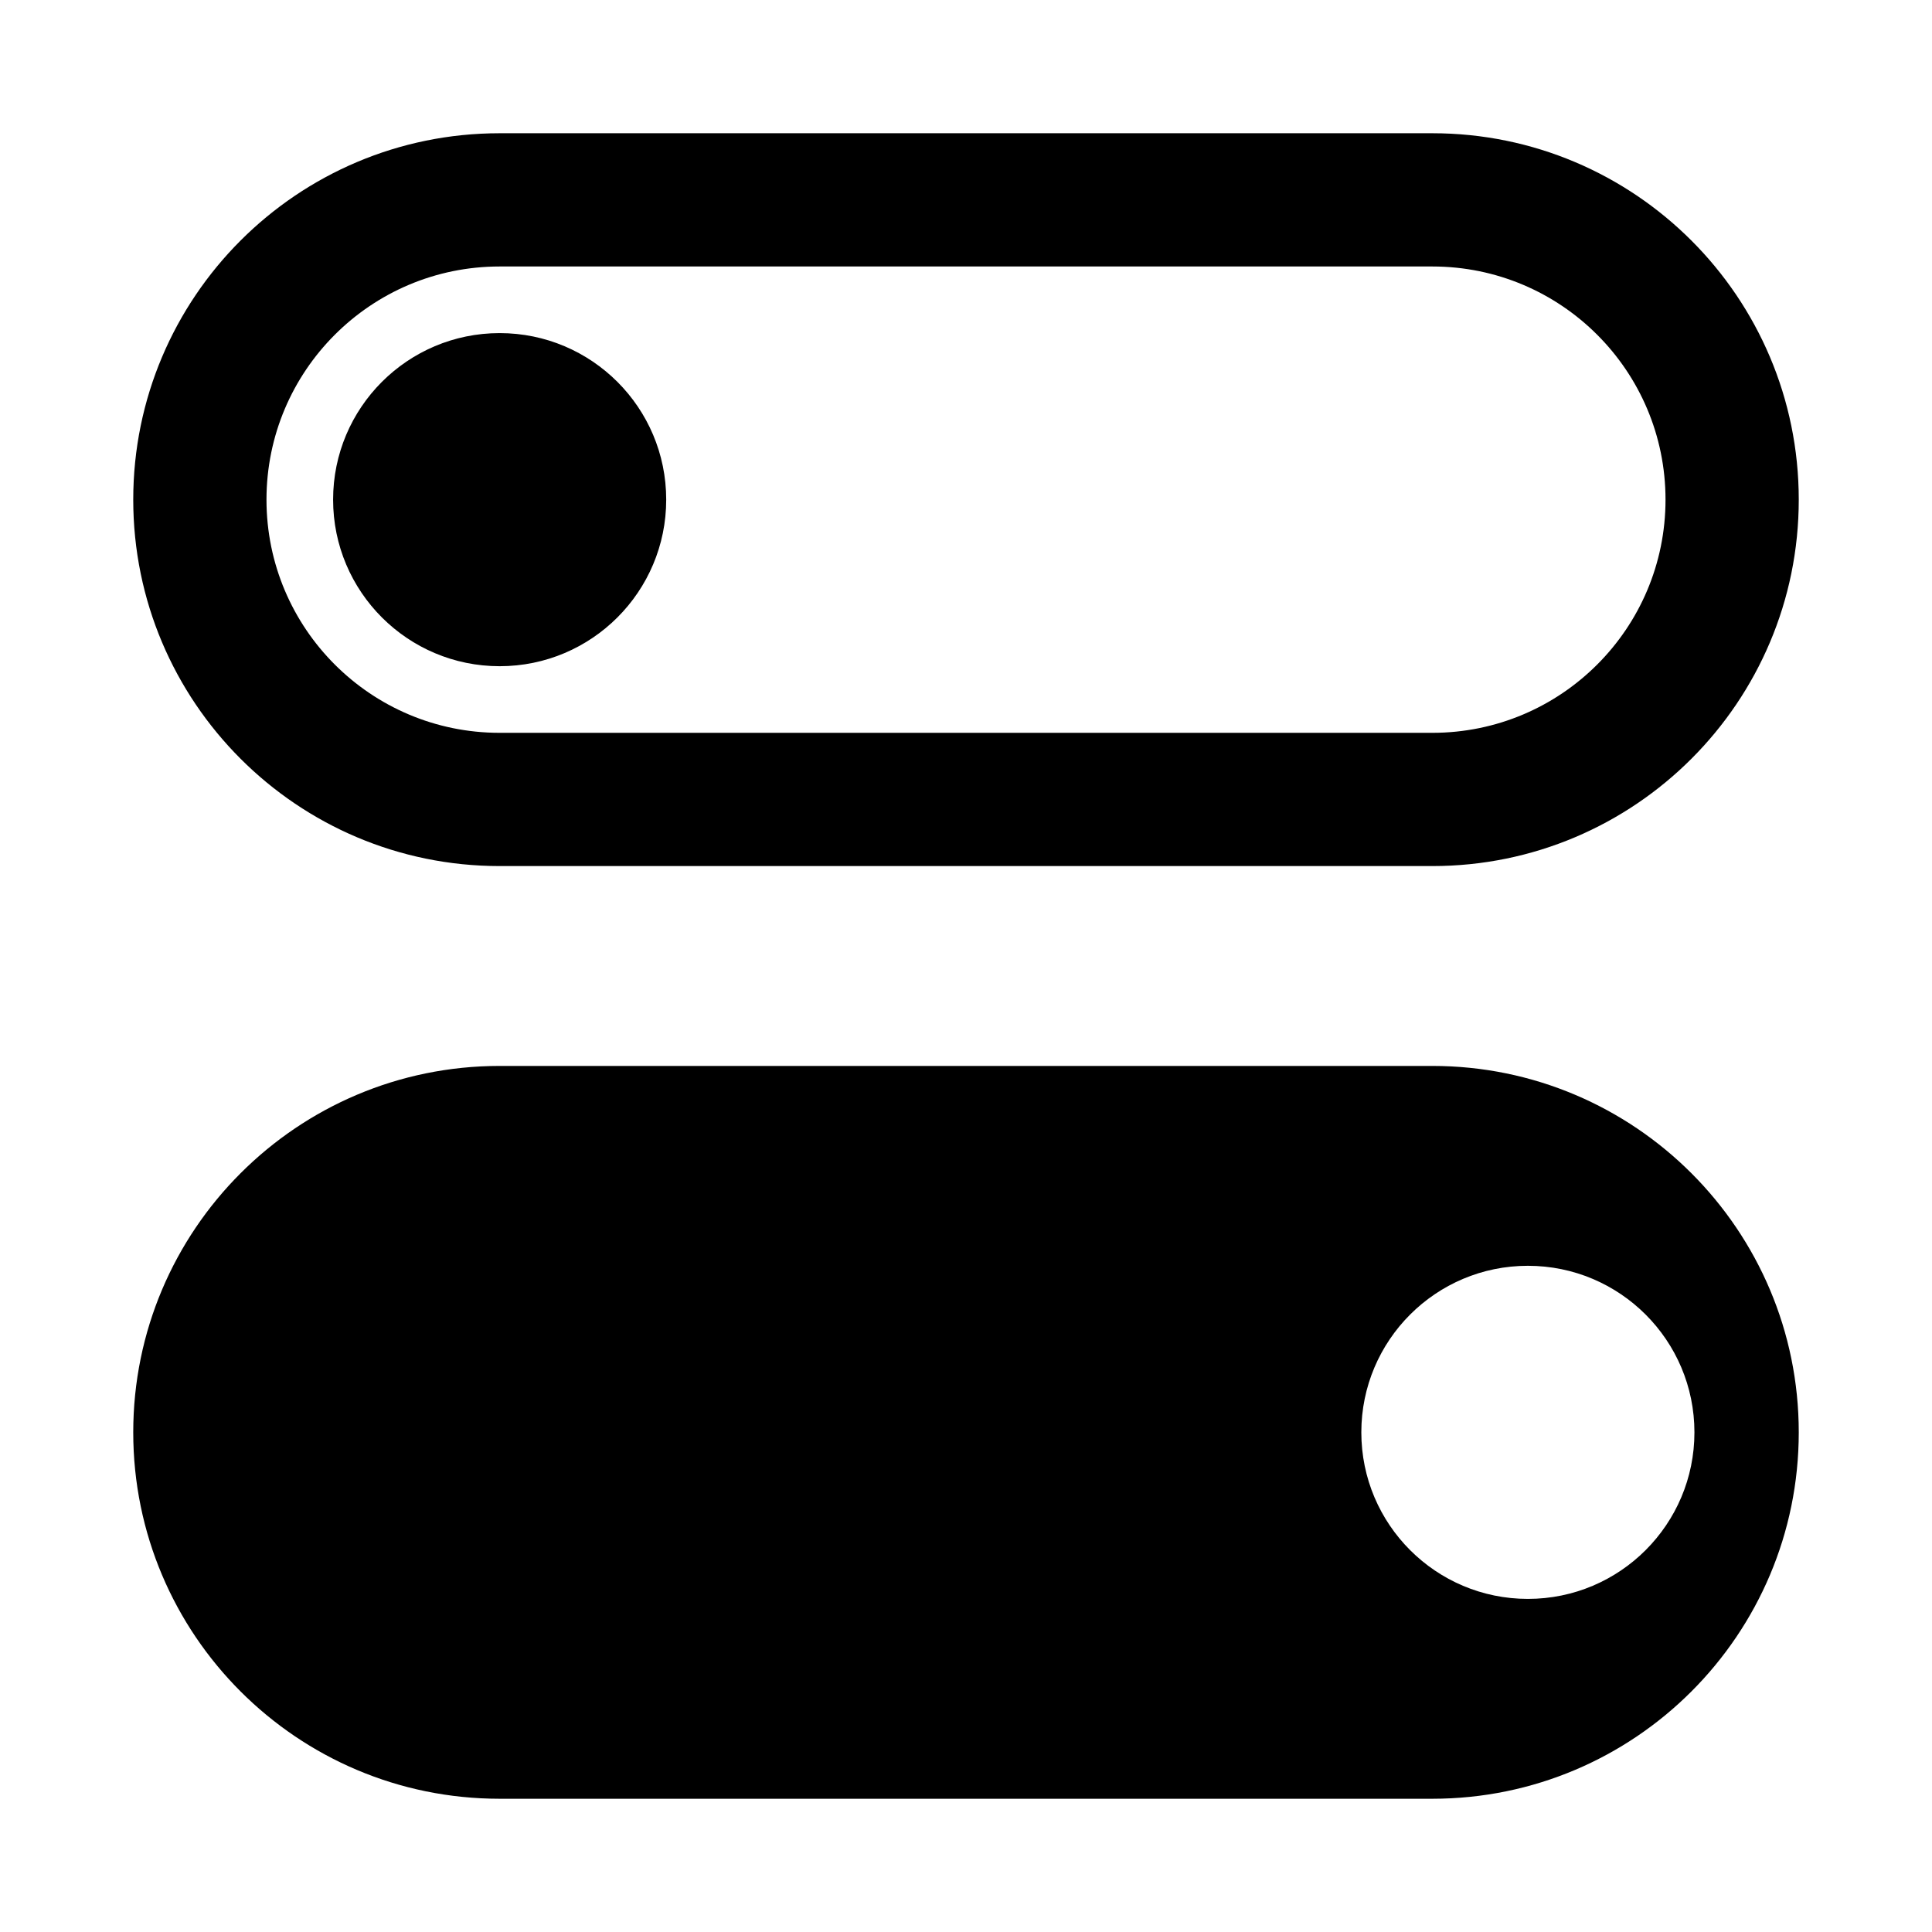
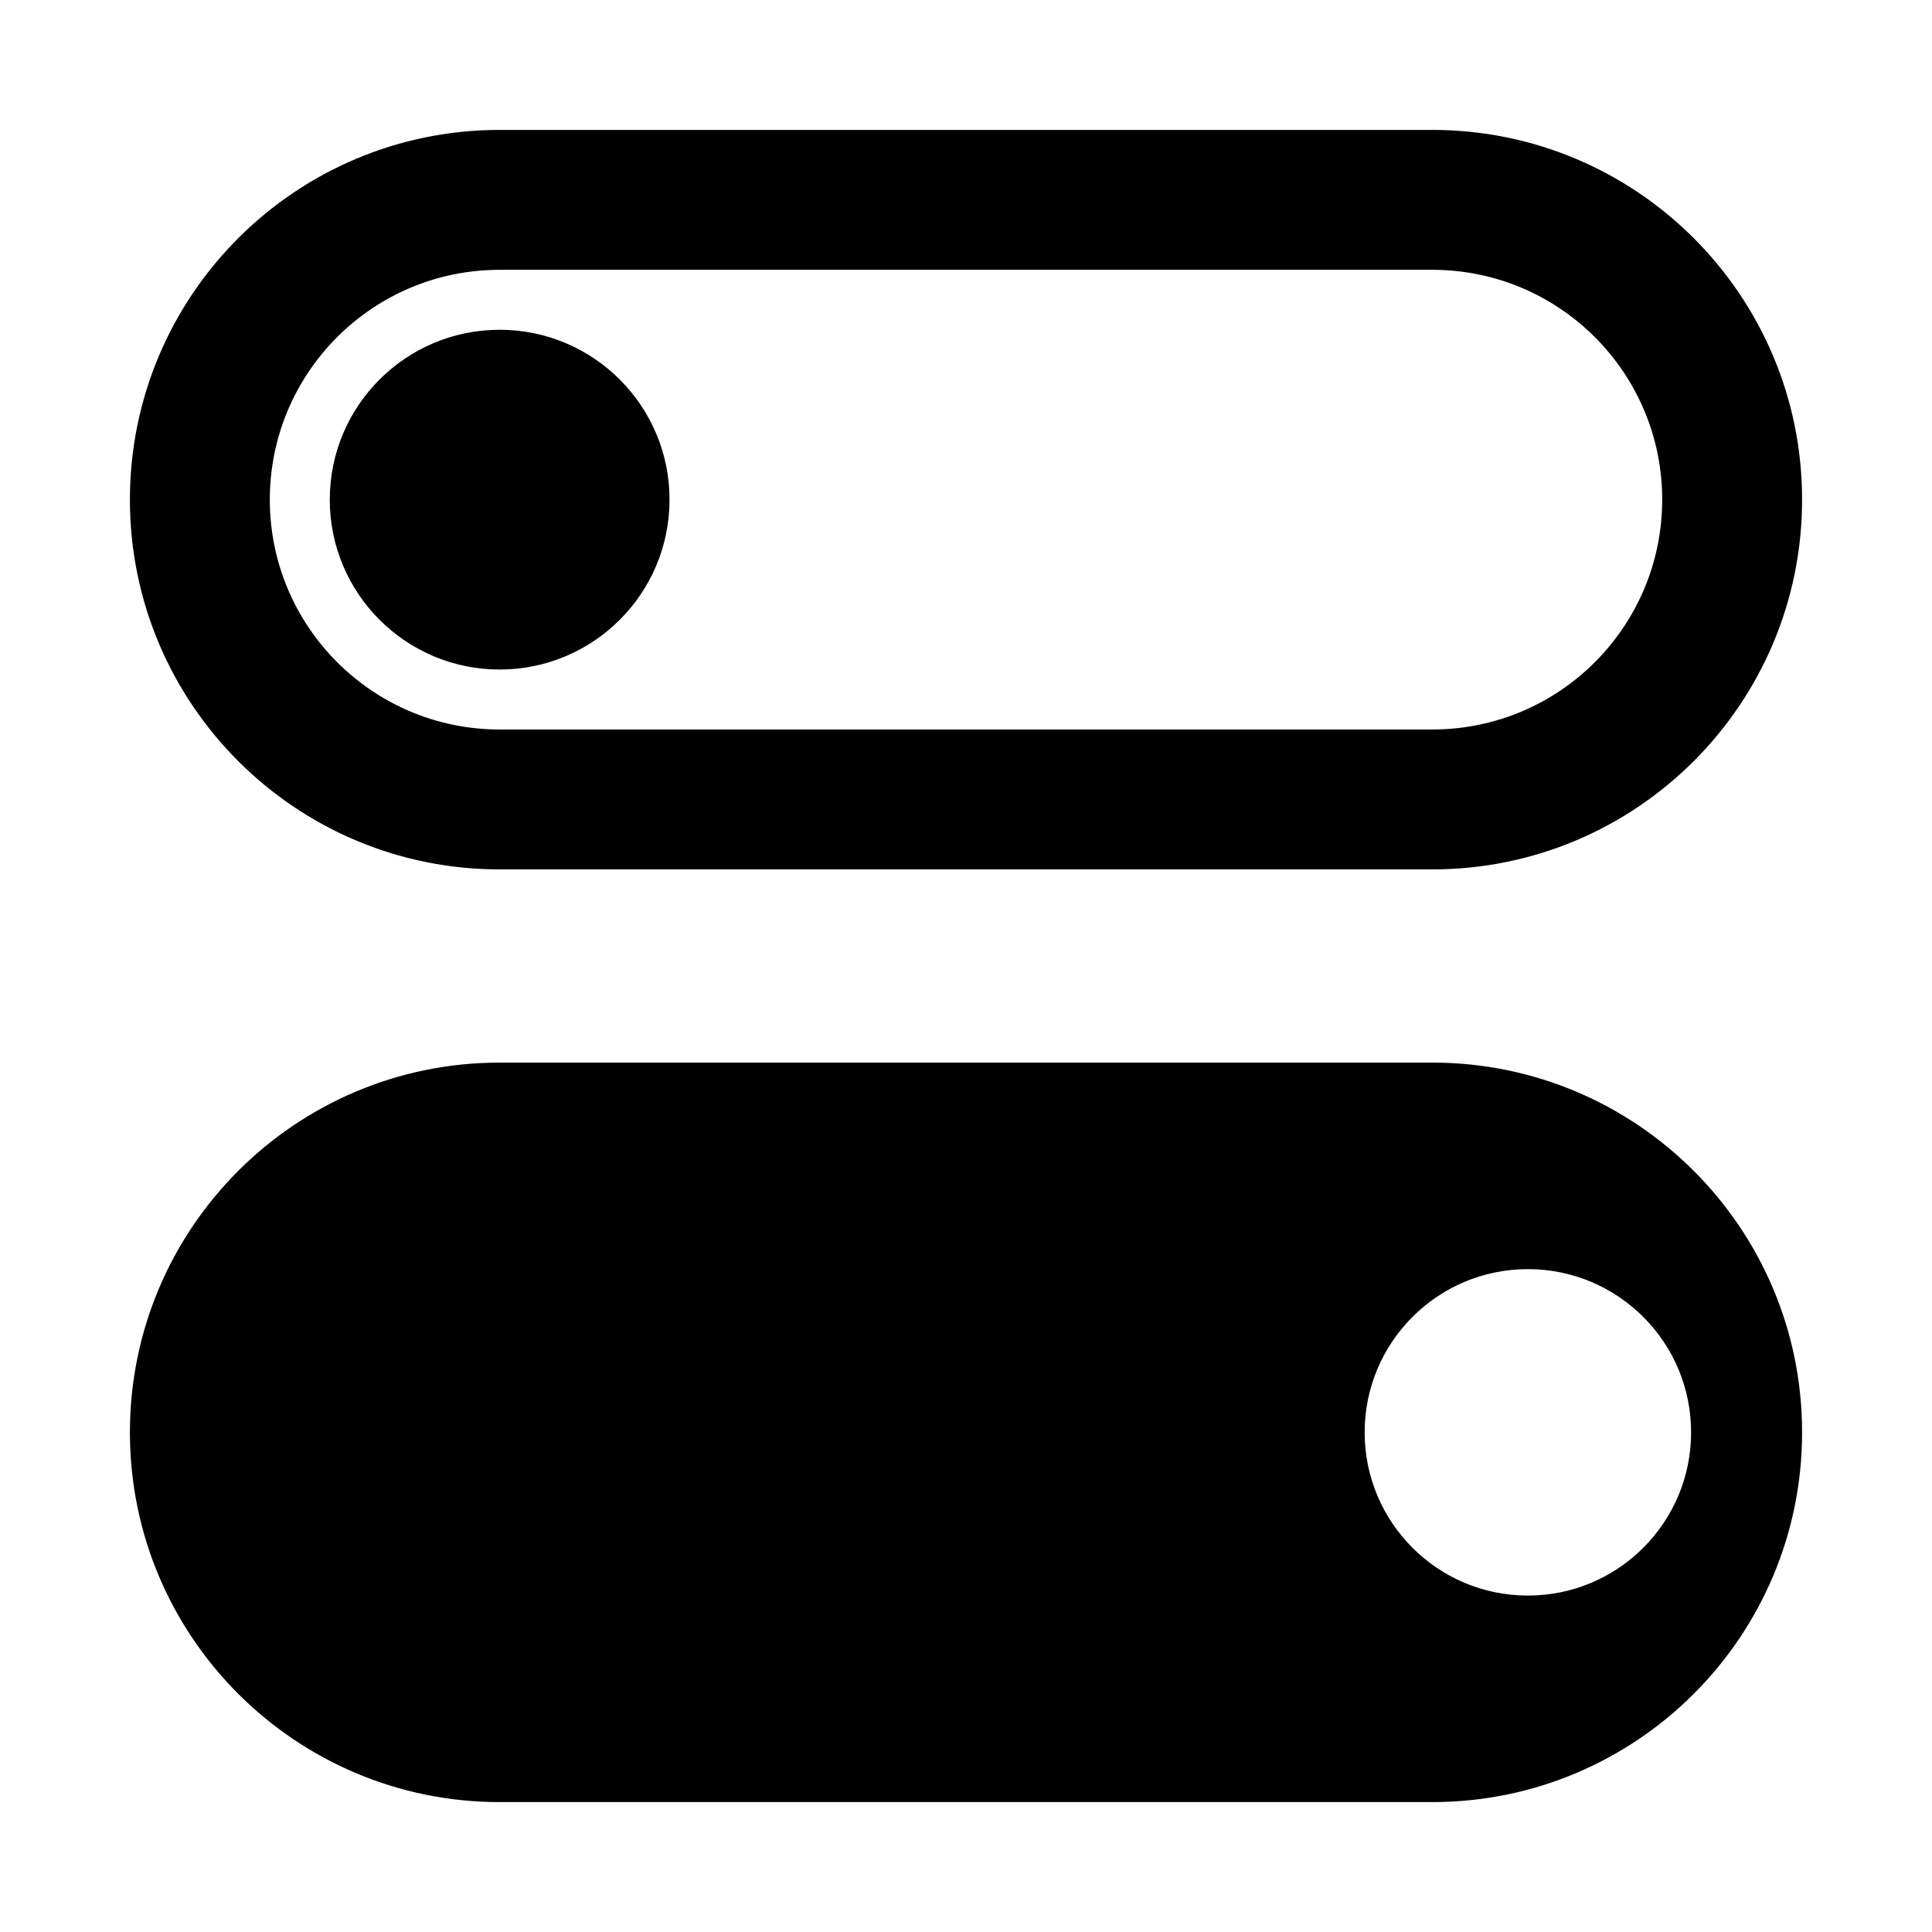
<svg xmlns="http://www.w3.org/2000/svg" class="svg" viewBox="0 0 29 29">
-   <path d="M7.5 13h14a5.5 5.5 0 0 0 0-11h-14a5.5 5.5 0 0 0 0 11Zm0-9h14a3.5 3.5 0 0 1 0 7h-14a3.5 3.5 0 0 1 0-7Zm0 6A2.5 2.5 0 1 0 5 7.5 2.5 2.5 0 0 0 7.5 10Zm14 6h-14a5.5 5.5 0 0 0 0 11h14a5.5 5.5 0 0 0 0-11Zm1.434 8a2.5 2.5 0 1 1 2.5-2.5 2.5 2.5 0 0 1-2.5 2.5Z" stroke-width="0.1" stroke-linecap="round" stroke-linejoin="round" />
+   <path d="M7.5 13h14a5.5 5.5 0 0 0 0-11h-14a5.5 5.5 0 0 0 0 11Zm0-9h14a3.5 3.5 0 0 1 0 7h-14a3.5 3.5 0 0 1 0-7Zm0 6A2.5 2.5 0 1 0 5 7.5 2.5 2.5 0 0 0 7.5 10Zm14 6h-14a5.5 5.5 0 0 0 0 11h14a5.5 5.5 0 0 0 0-11Zm1.434 8a2.5 2.5 0 1 1 2.5-2.5 2.5 2.5 0 0 1-2.5 2.5Z" fill="currentColor" stroke="currentColor" stroke-width="0.1" stroke-linecap="round" stroke-linejoin="round" />
</svg>
